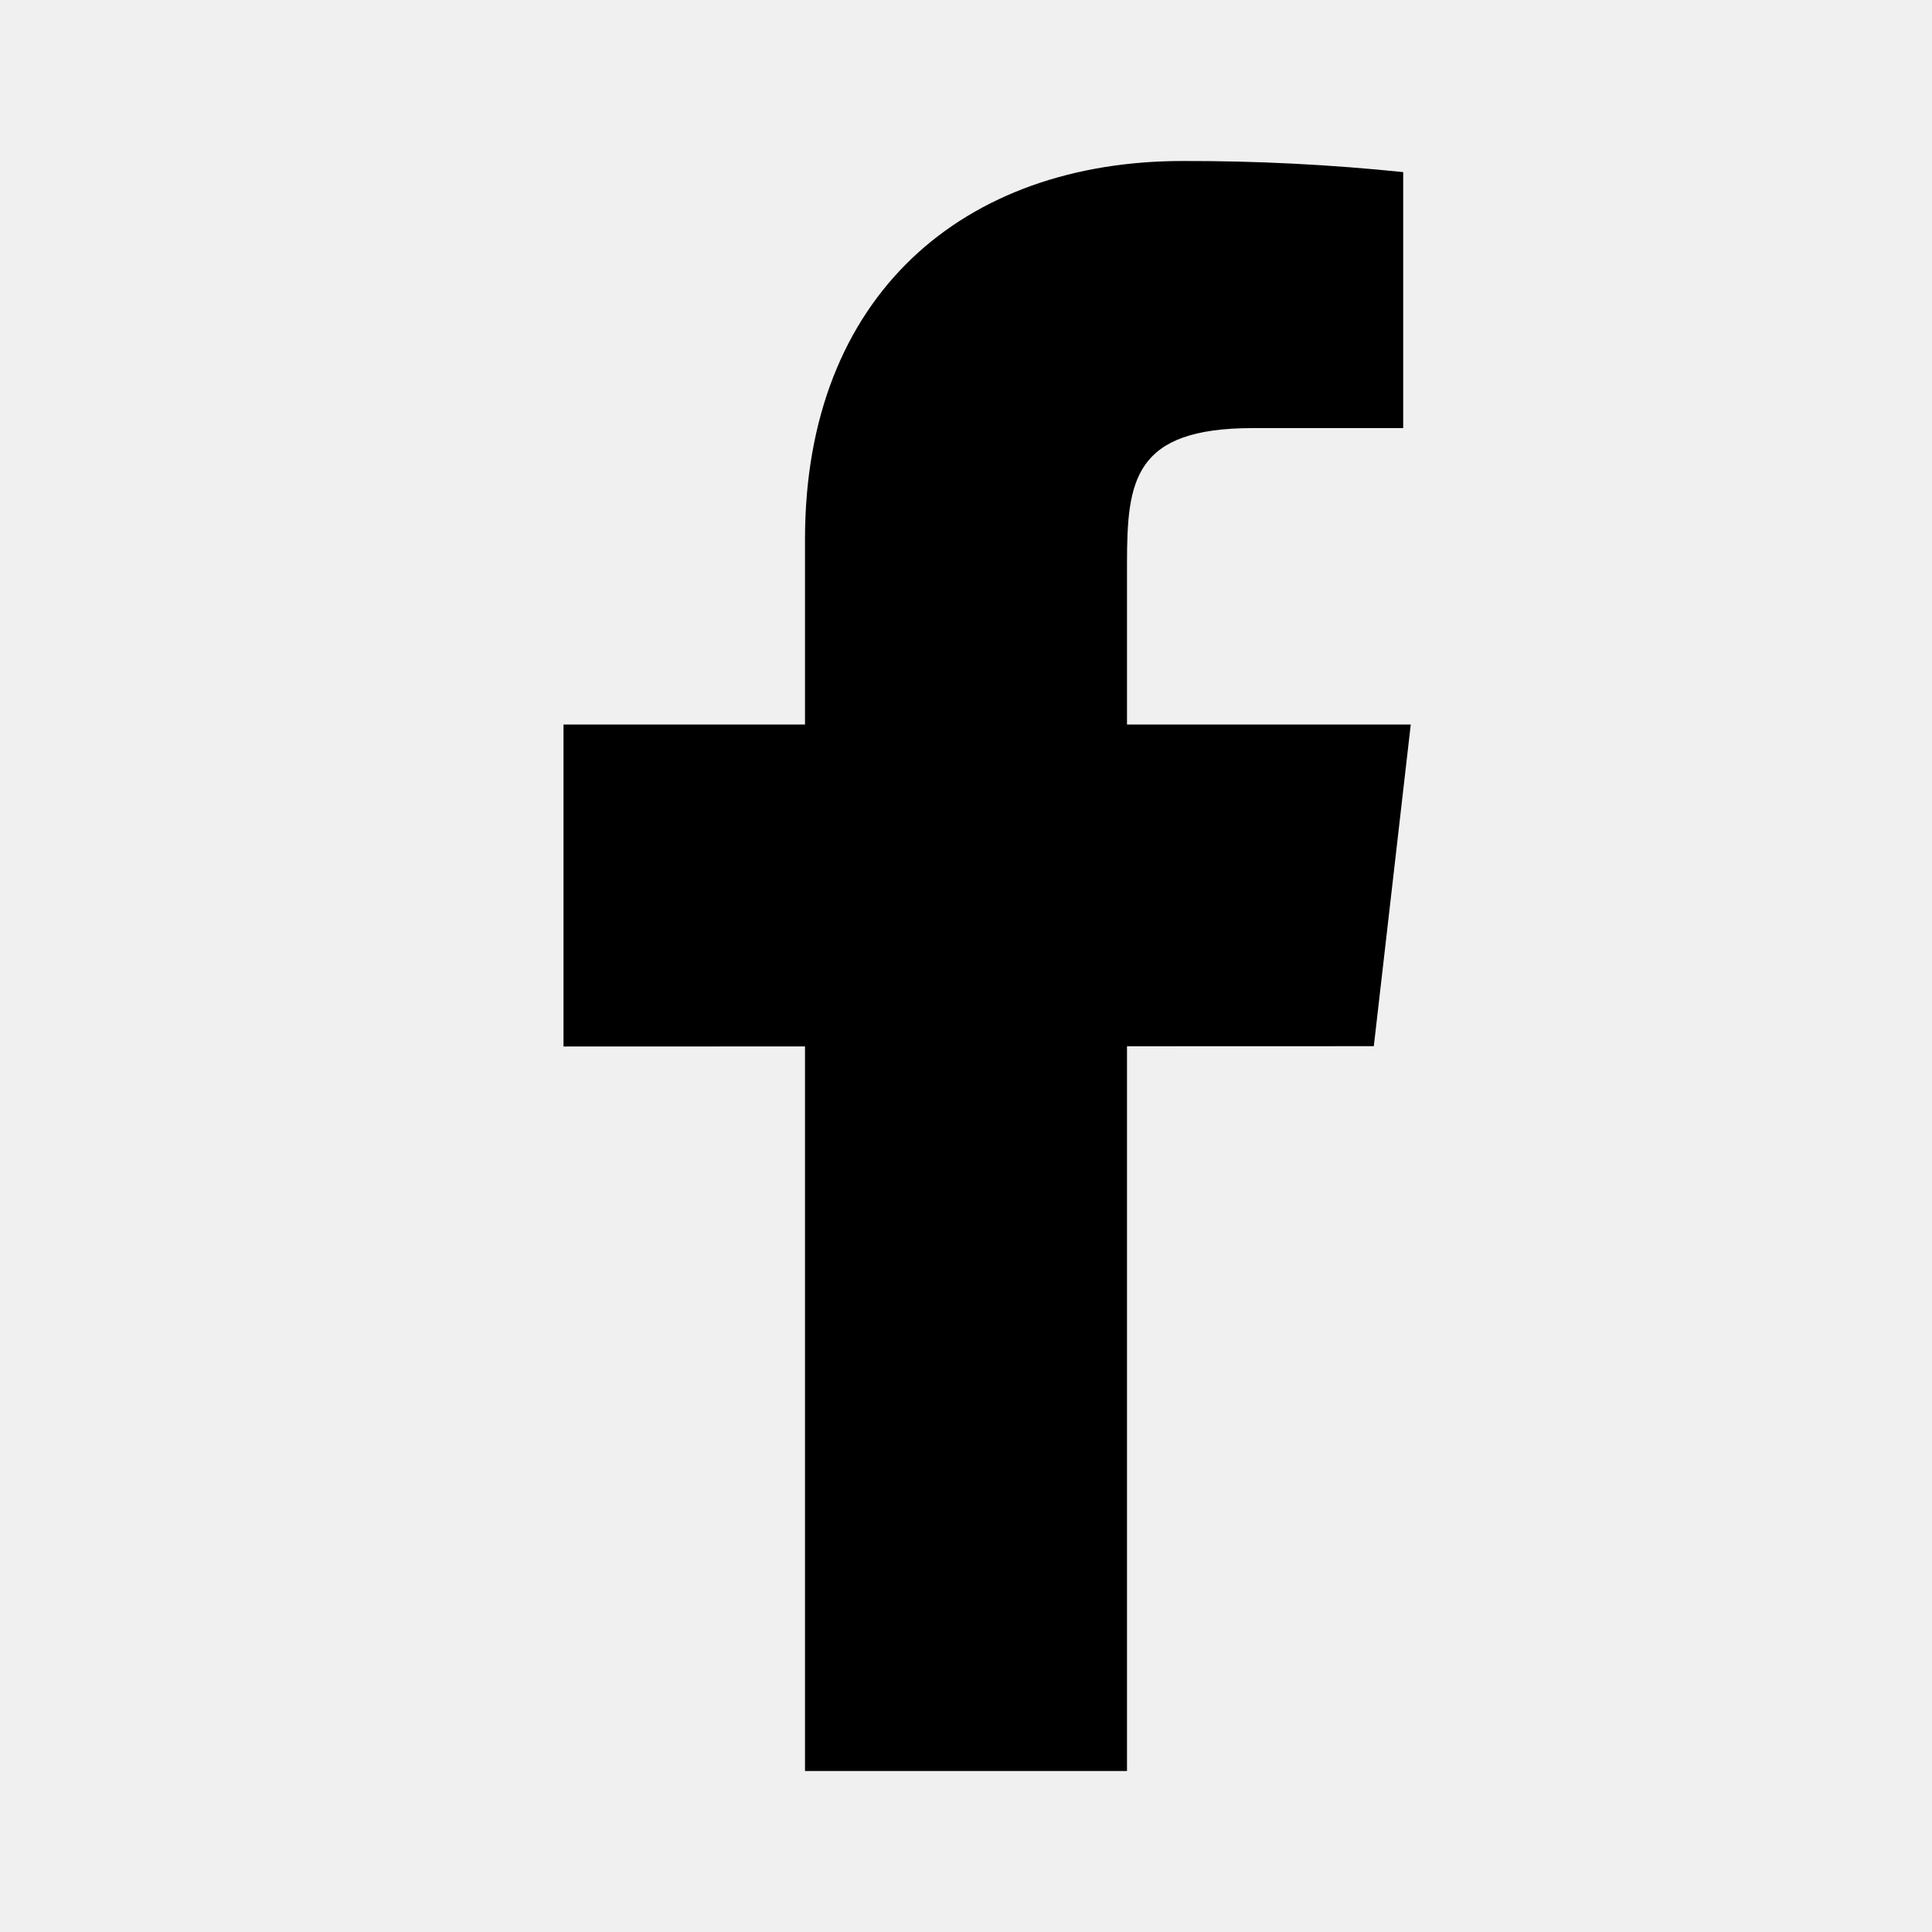
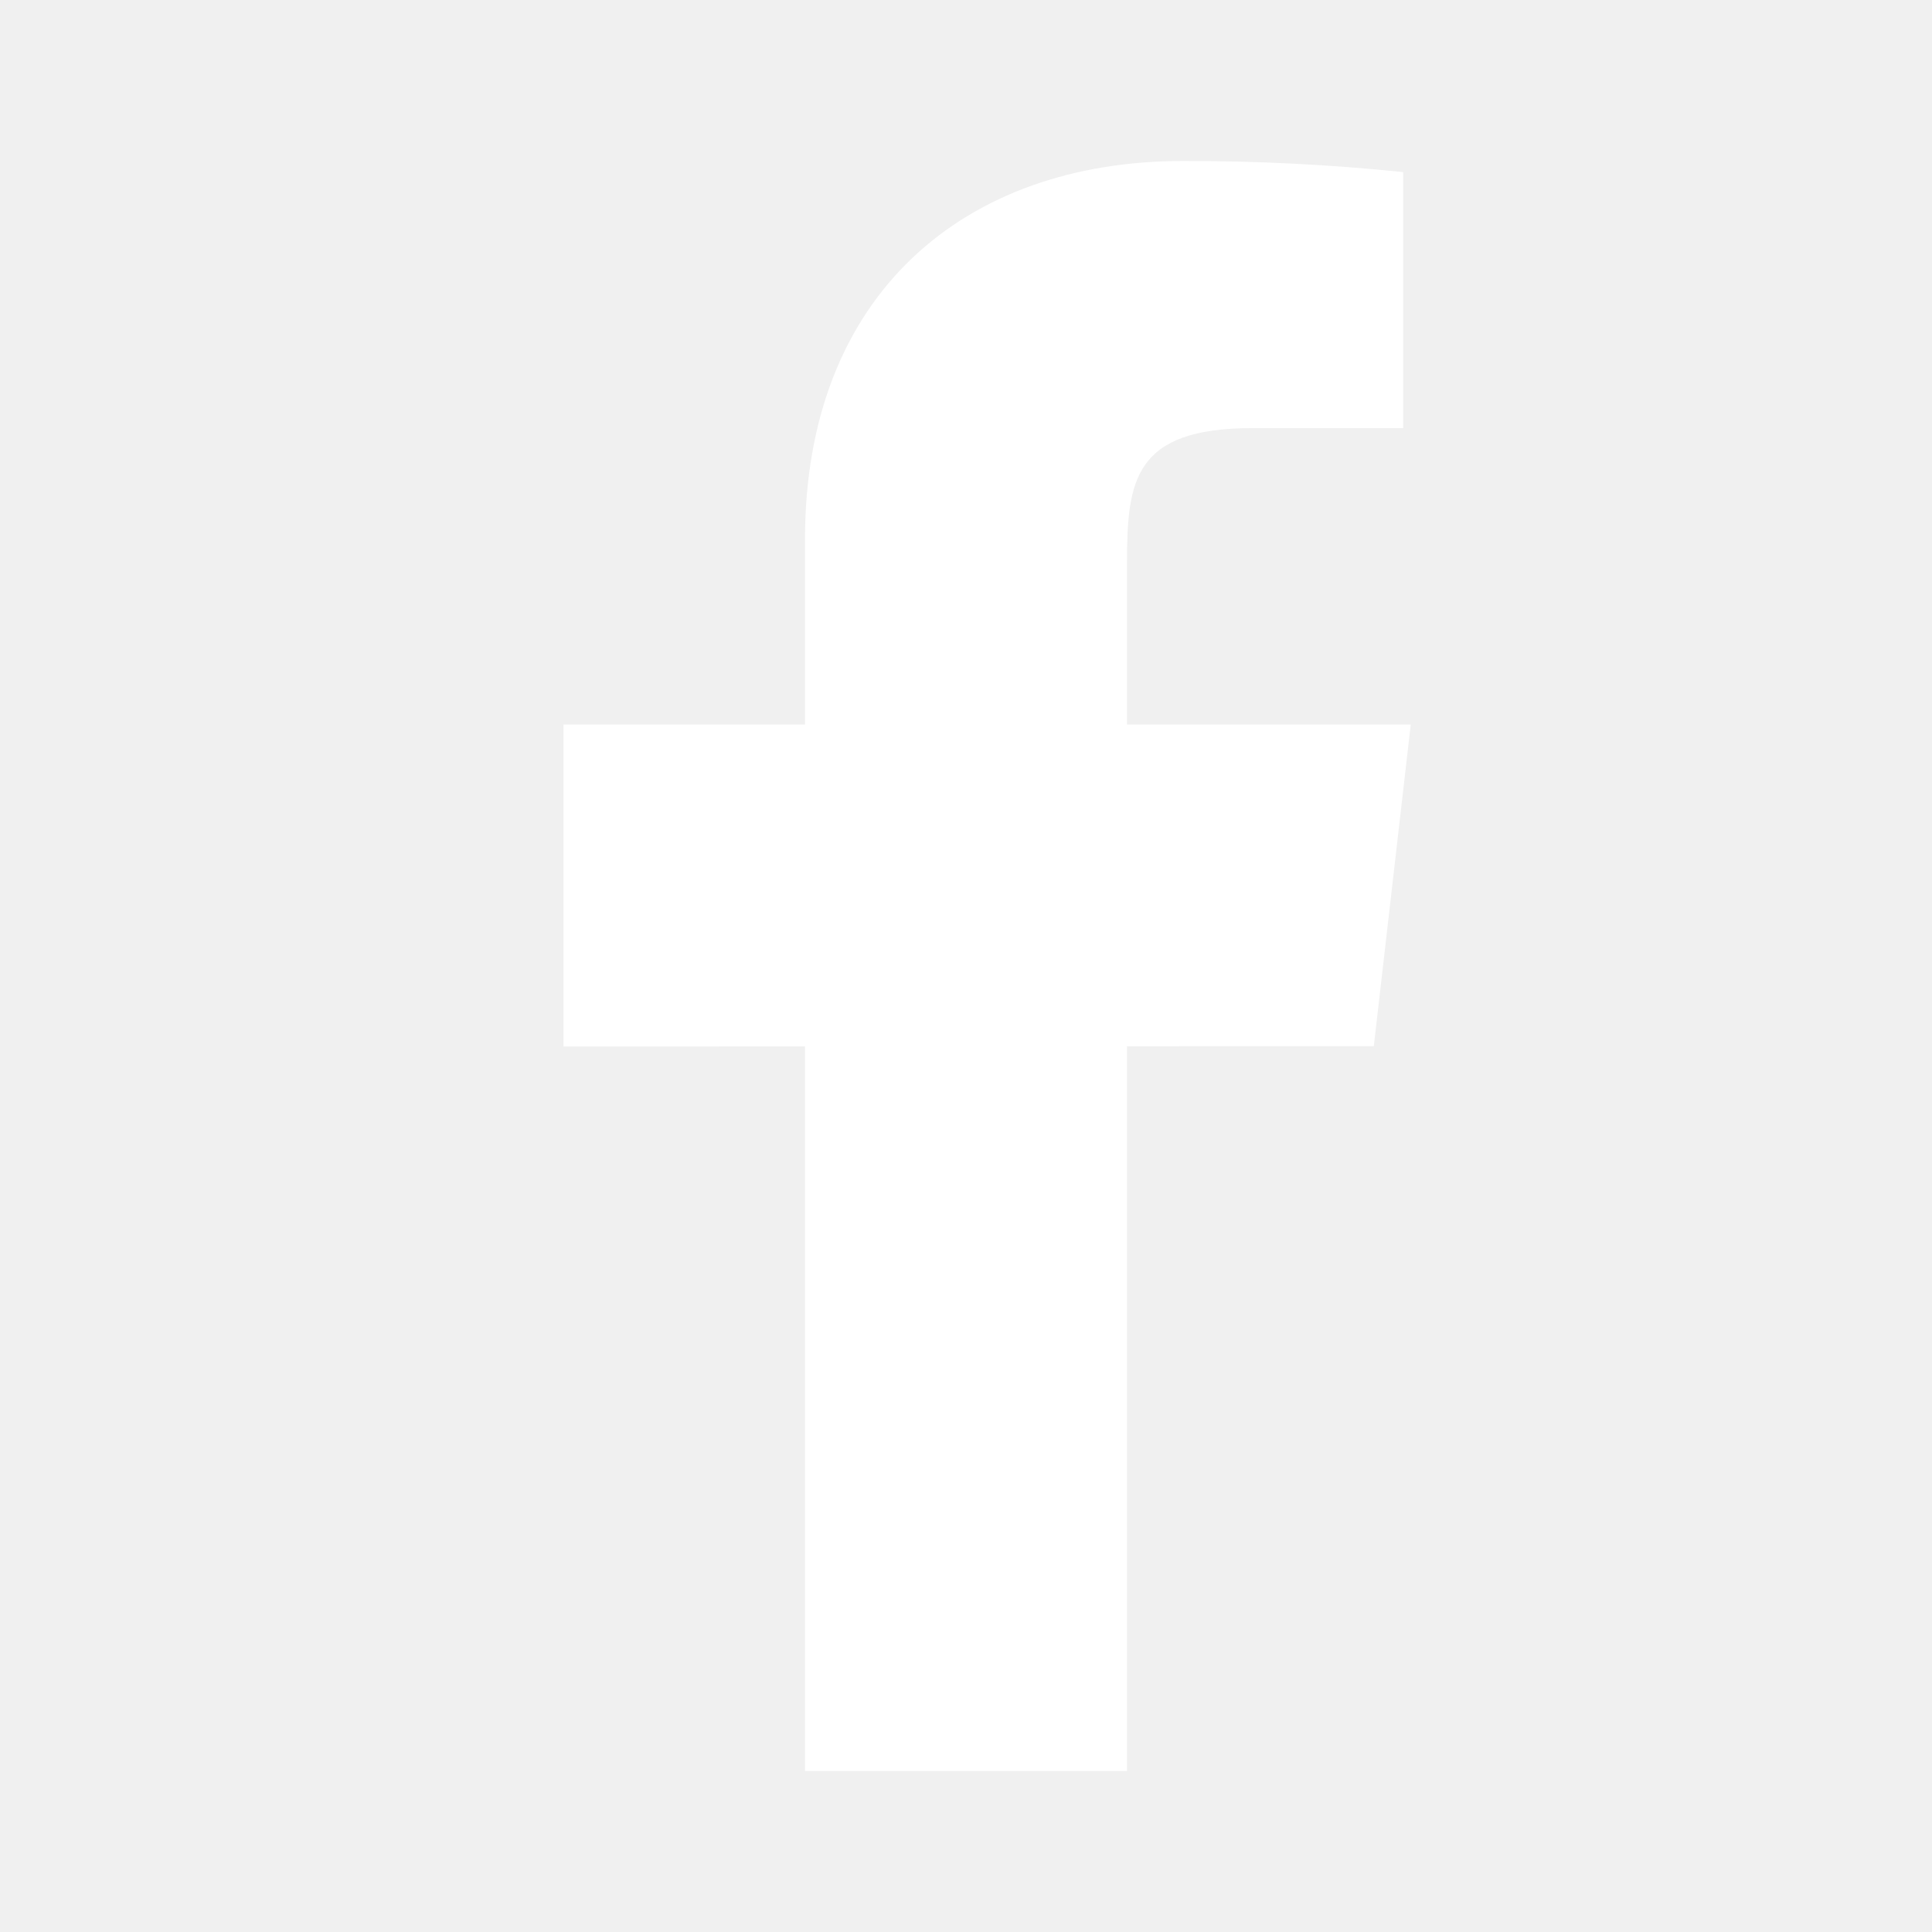
- <svg xmlns="http://www.w3.org/2000/svg" viewBox="0 0 24 24" width="48px" height="48px">
+ <svg xmlns="http://www.w3.org/2000/svg" fill="#fff" viewBox="0 0 24 24" width="48px" height="48px">
  <path d="M17.525,9H14V7c0-1.032,0.084-1.682,1.563-1.682h1.868v-3.18C16.522,2.044,15.608,1.998,14.693,2 C11.98,2,10,3.657,10,6.699V9H7v4l3-0.001V22h4v-9.003l3.066-0.001L17.525,9z" />
</svg>
